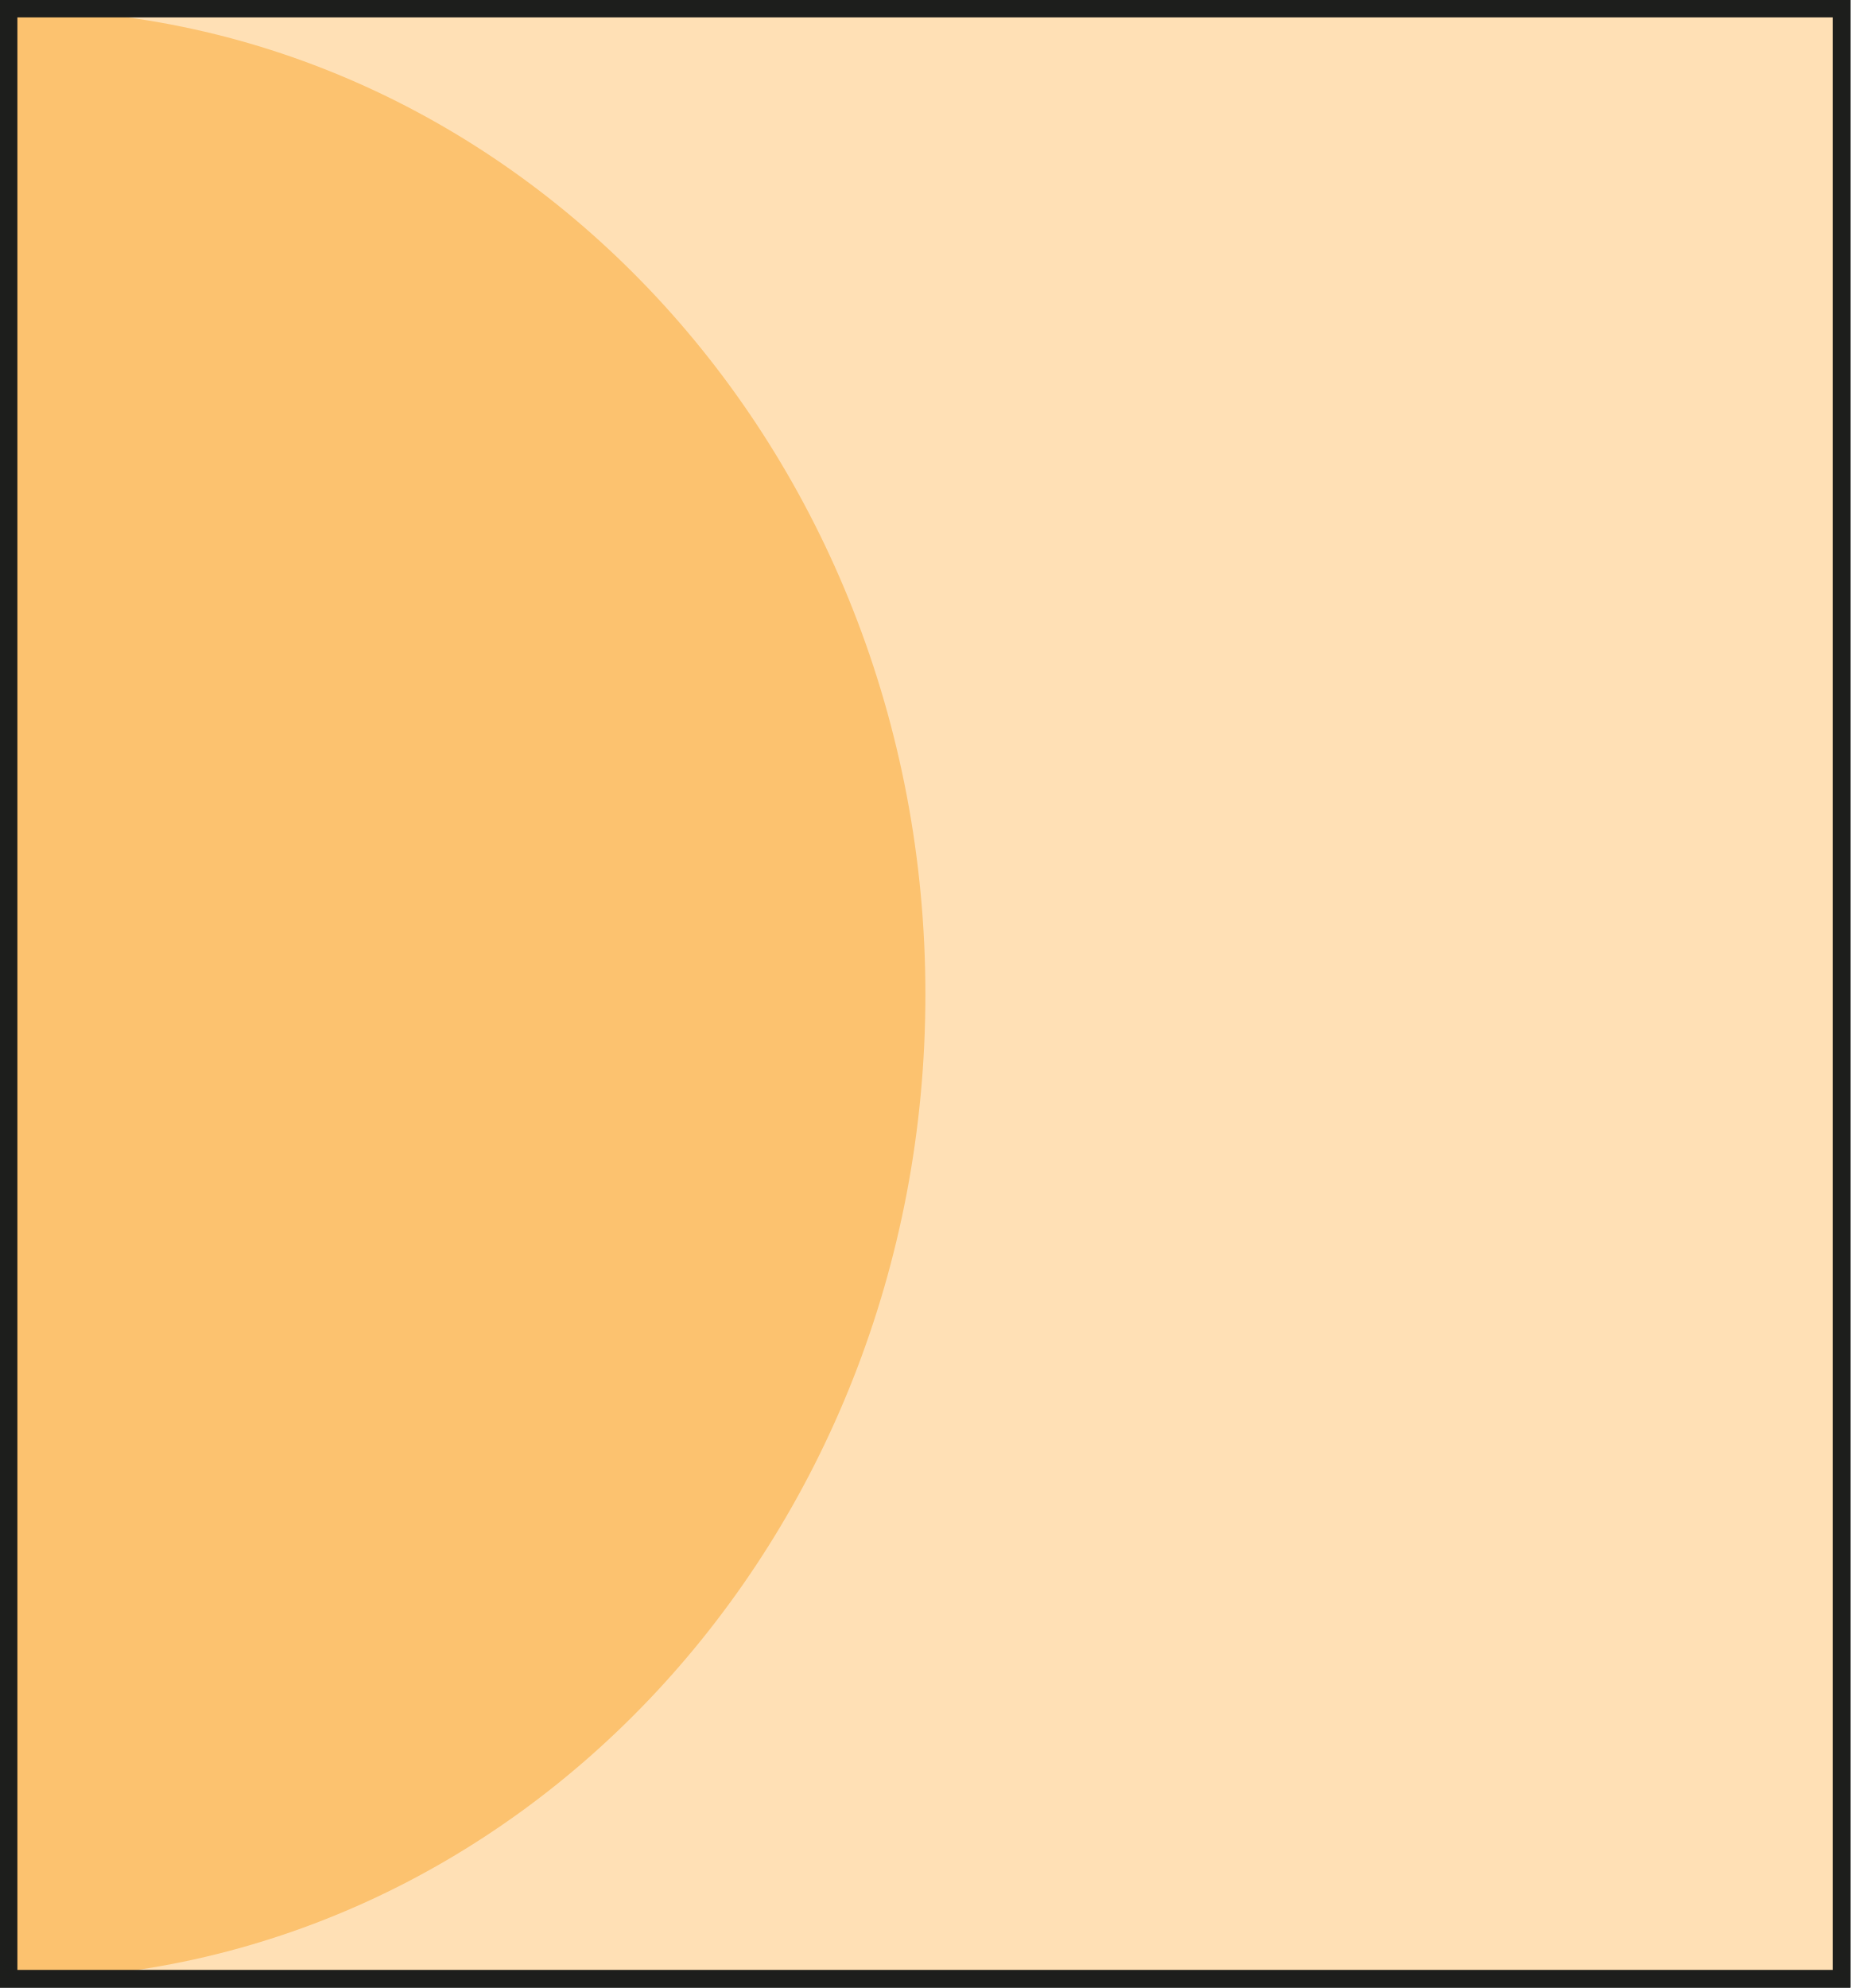
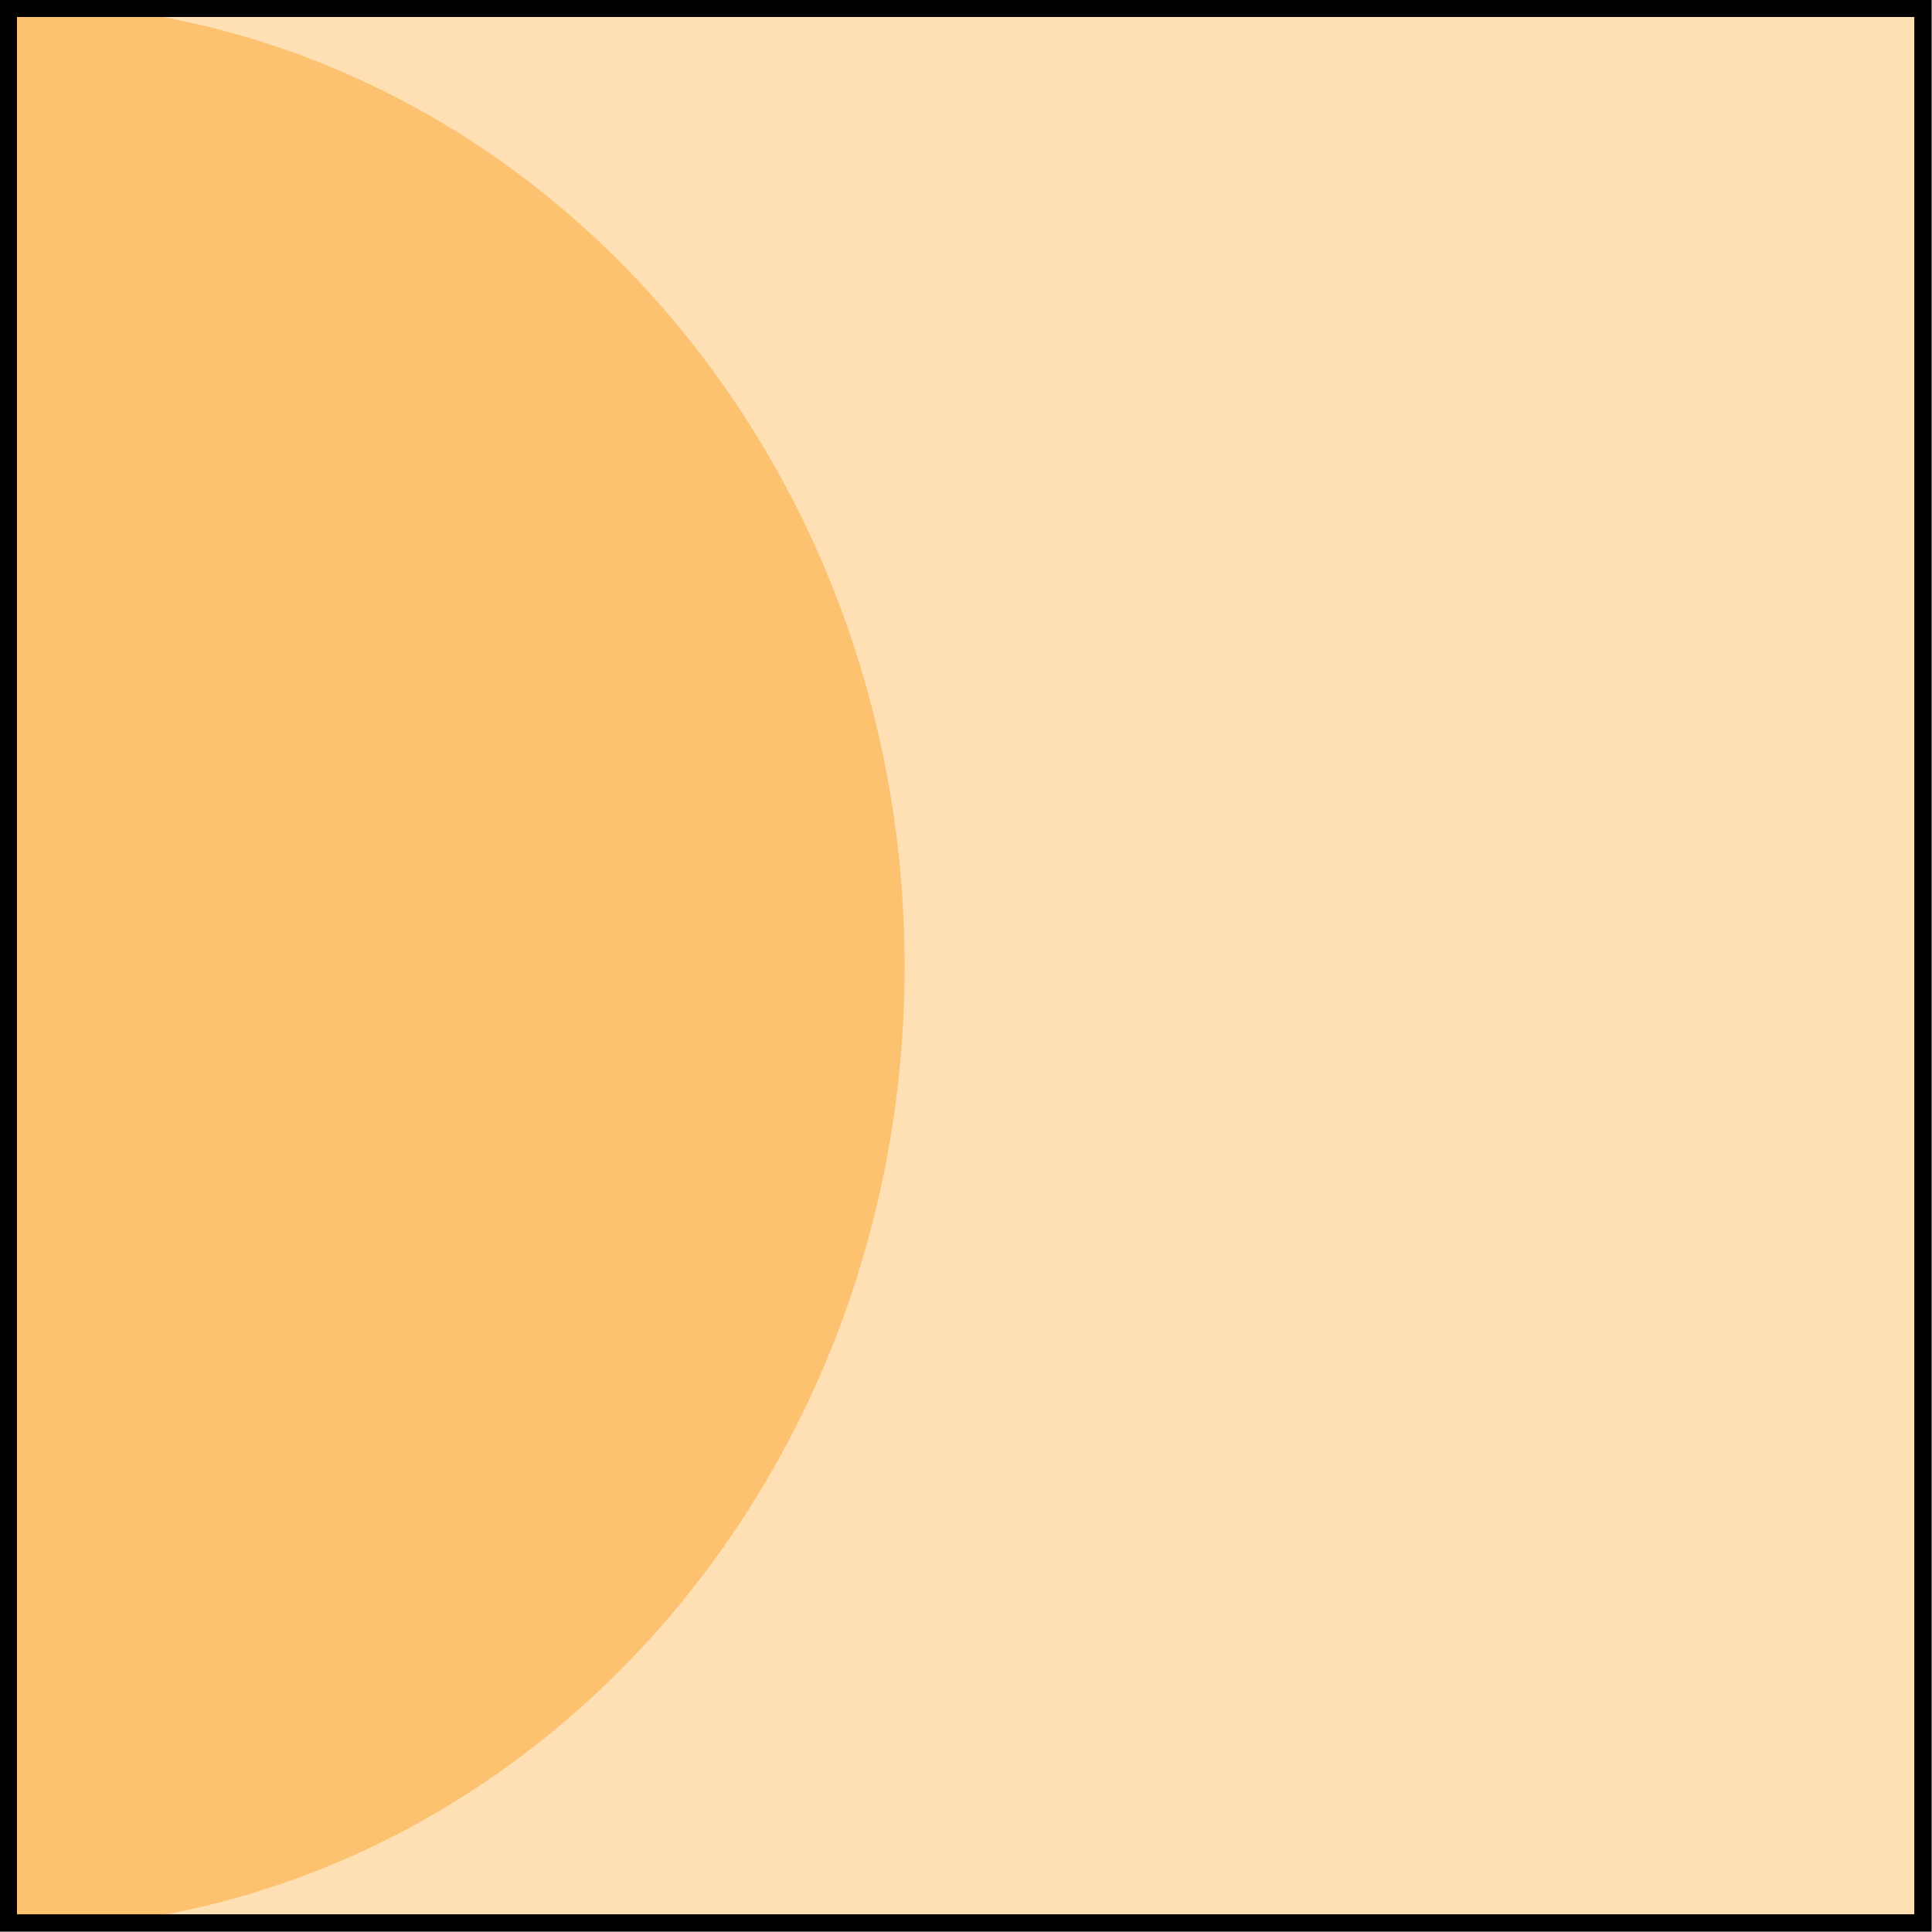
- <svg xmlns="http://www.w3.org/2000/svg" id="Layer_1" viewBox="0 0 26.08 28.01">
+ <svg xmlns="http://www.w3.org/2000/svg" id="Layer_2" viewBox="0 0 27.85 27.85">
  <defs>
-     <style>.cls-1{stroke:#000;}.cls-1,.cls-2{fill:none;stroke-miterlimit:10;}.cls-3{isolation:isolate;}.cls-4{fill:#fcc26f;}.cls-4,.cls-5,.cls-6,.cls-7{stroke-width:0px;}.cls-2{stroke:#1d1e1c;stroke-width:.25px;}.cls-5{fill:#ffebb5;}.cls-6{fill:#fcd700;}.cls-7{fill:#ffe0b5;}</style>
+     <style>.cls-1{fill:#fcc26f;}.cls-1,.cls-2{stroke-width:0px;}.cls-3{fill:none;stroke:#000;stroke-miterlimit:10;stroke-width:.25px;}.cls-2{fill:#ffe0b5;}</style>
  </defs>
-   <rect class="cls-1" x="-381.87" y="-28.95" width="1830" height="80" />
-   <rect class="cls-1" x="-101.87" y="-338.95" width="192" height="1159.58" />
-   <rect class="cls-1" x="-101.87" y="-338.95" width="192" height="1159.58" />
-   <rect class="cls-5" x=".12" y=".12" width="25.83" height="27.76" />
-   <rect class="cls-2" x=".12" y=".12" width="25.83" height="27.76" />
-   <g class="cls-3">
-     <path class="cls-6" d="m.13.13C7.26.13,13.04,6.34,13.04,14.01S7.26,27.89.13,27.89V.13Z" />
+   <g id="Layer_1-2">
+     <rect class="cls-2" x=".12" y=".12" width="27.6" height="27.6" />
+     <path class="cls-1" d="m.12.04C7.26.04,13.04,6.26,13.04,13.93S7.26,27.81.12,27.81V.04Z" />
+     <rect class="cls-3" x=".12" y=".12" width="27.6" height="27.6" />
  </g>
-   <rect class="cls-7" x=".12" y=".12" width="25.83" height="27.76" />
-   <g class="cls-3">
-     <path class="cls-4" d="m.13.13C7.26.13,13.04,6.34,13.04,14.01S7.26,27.89.13,27.89V.13Z" />
-   </g>
-   <rect class="cls-2" x=".12" y=".12" width="25.83" height="27.76" />
</svg>
